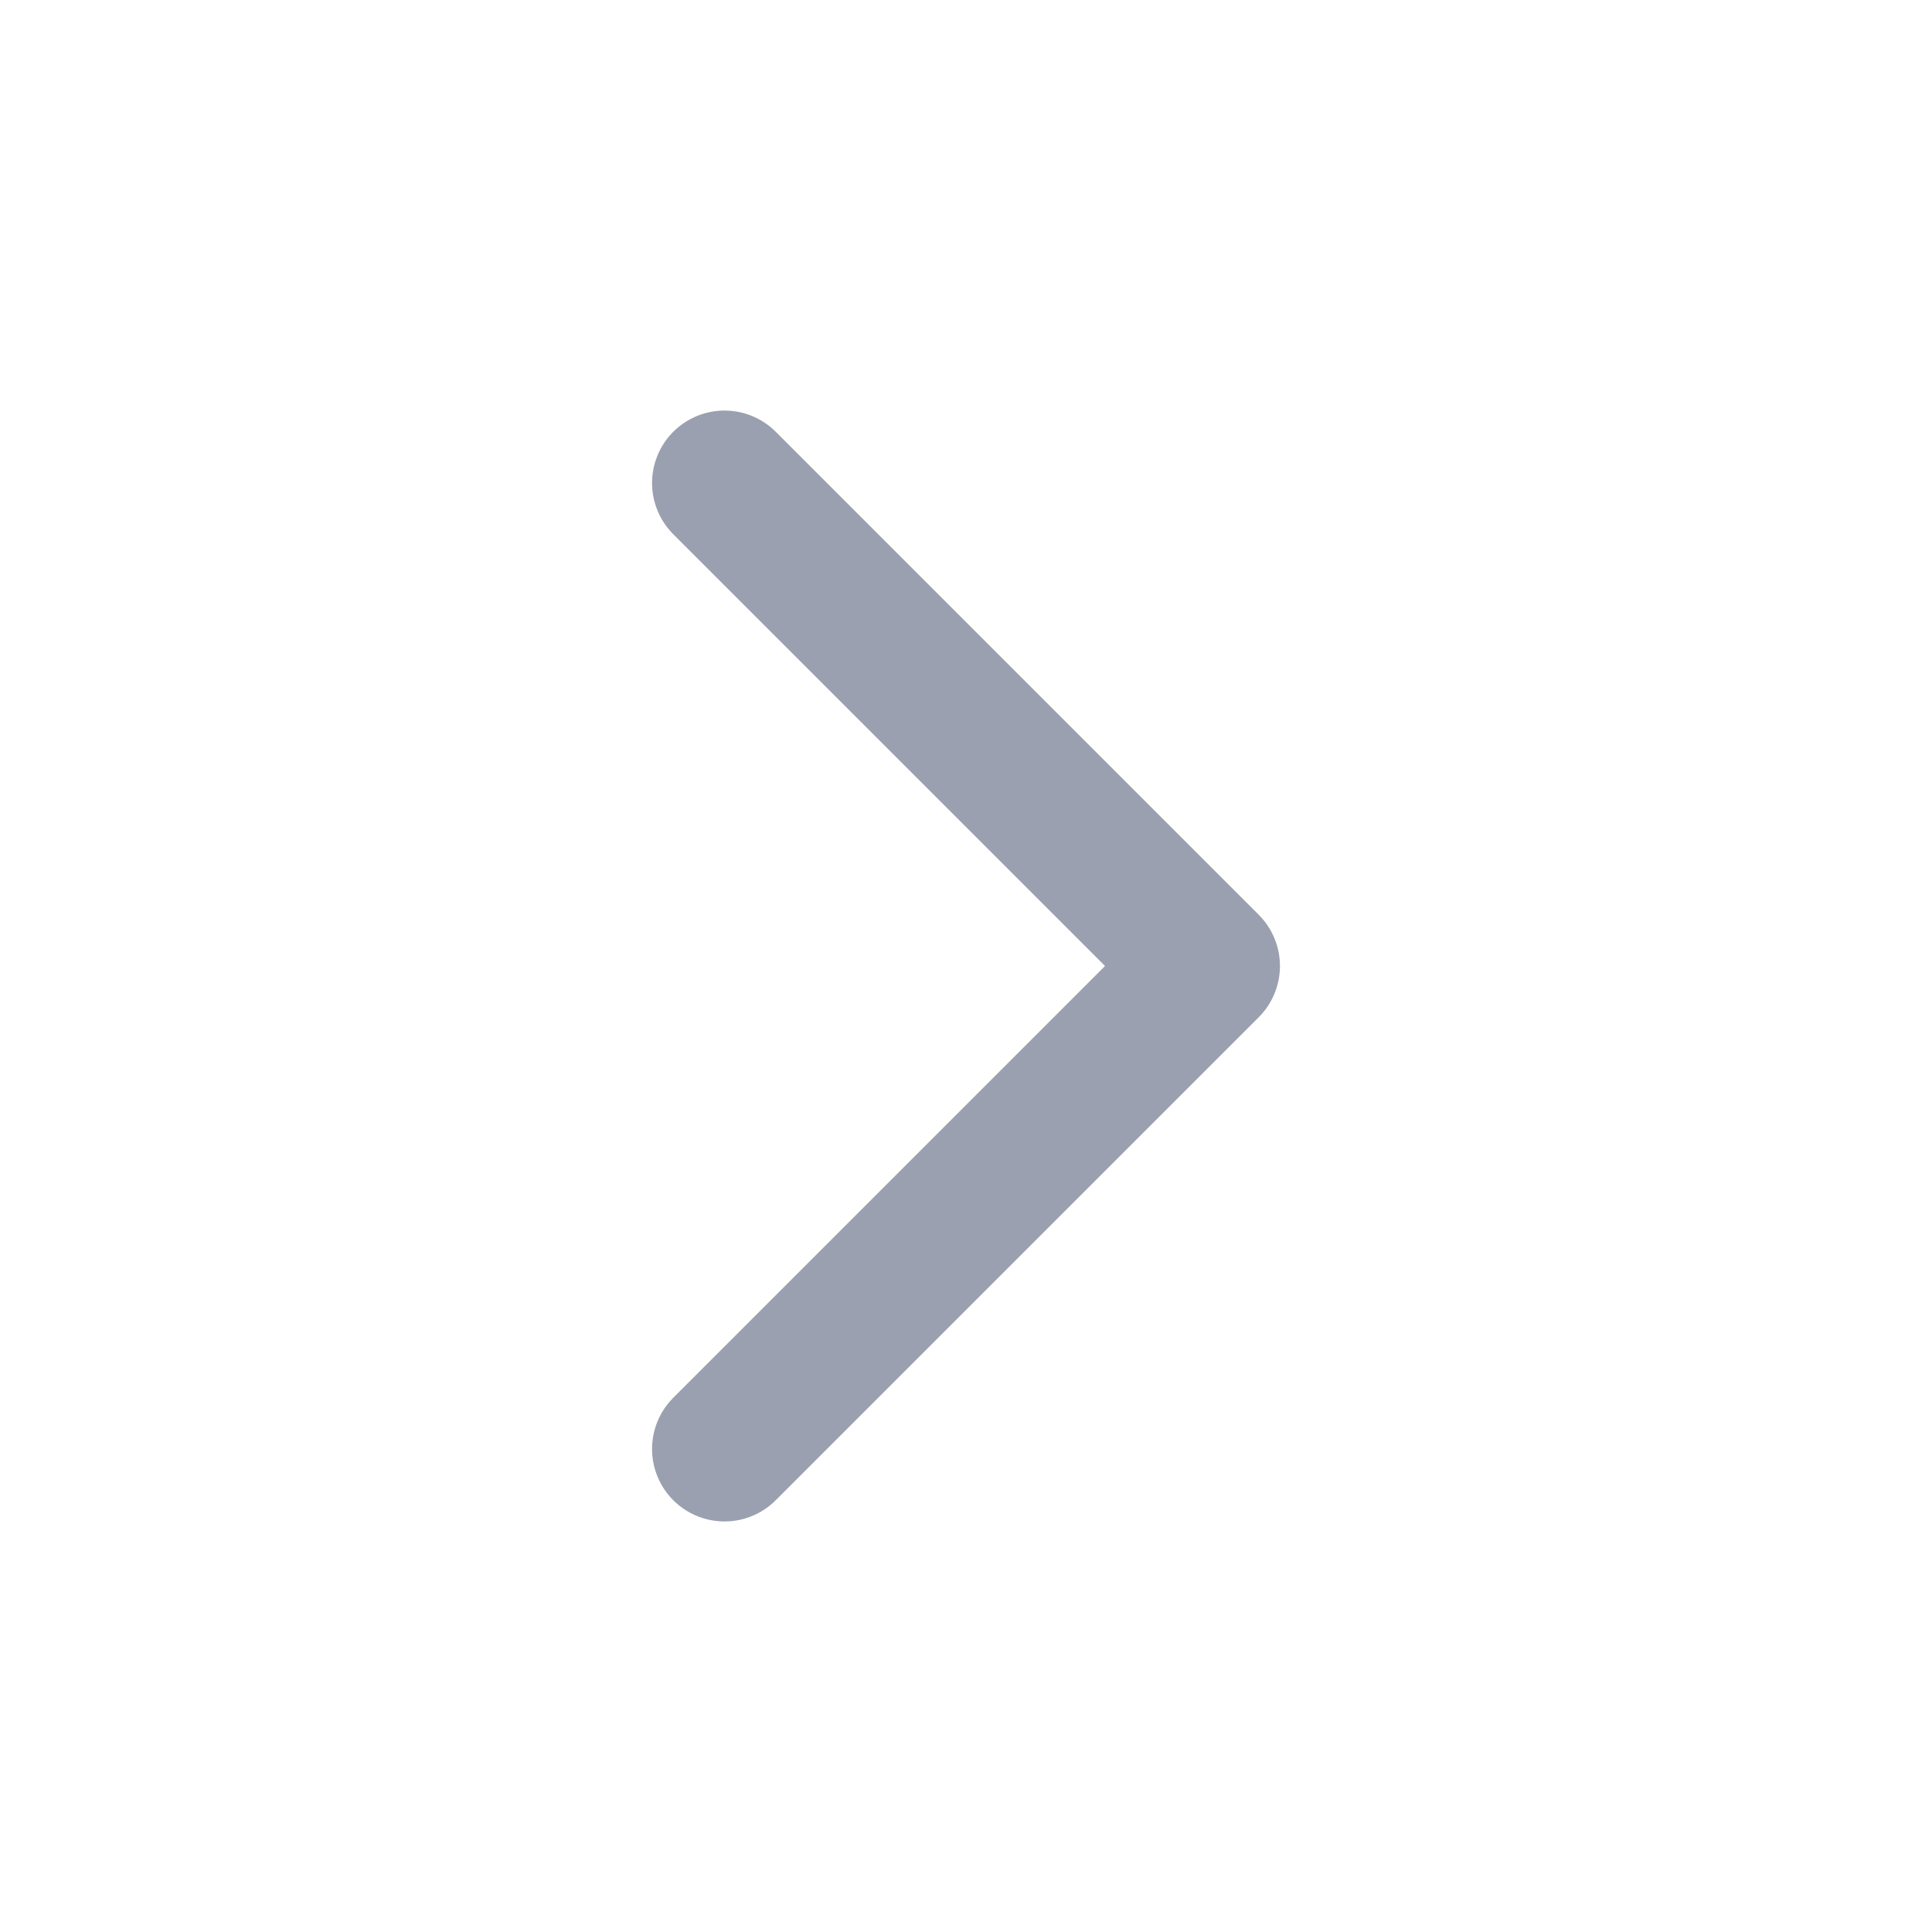
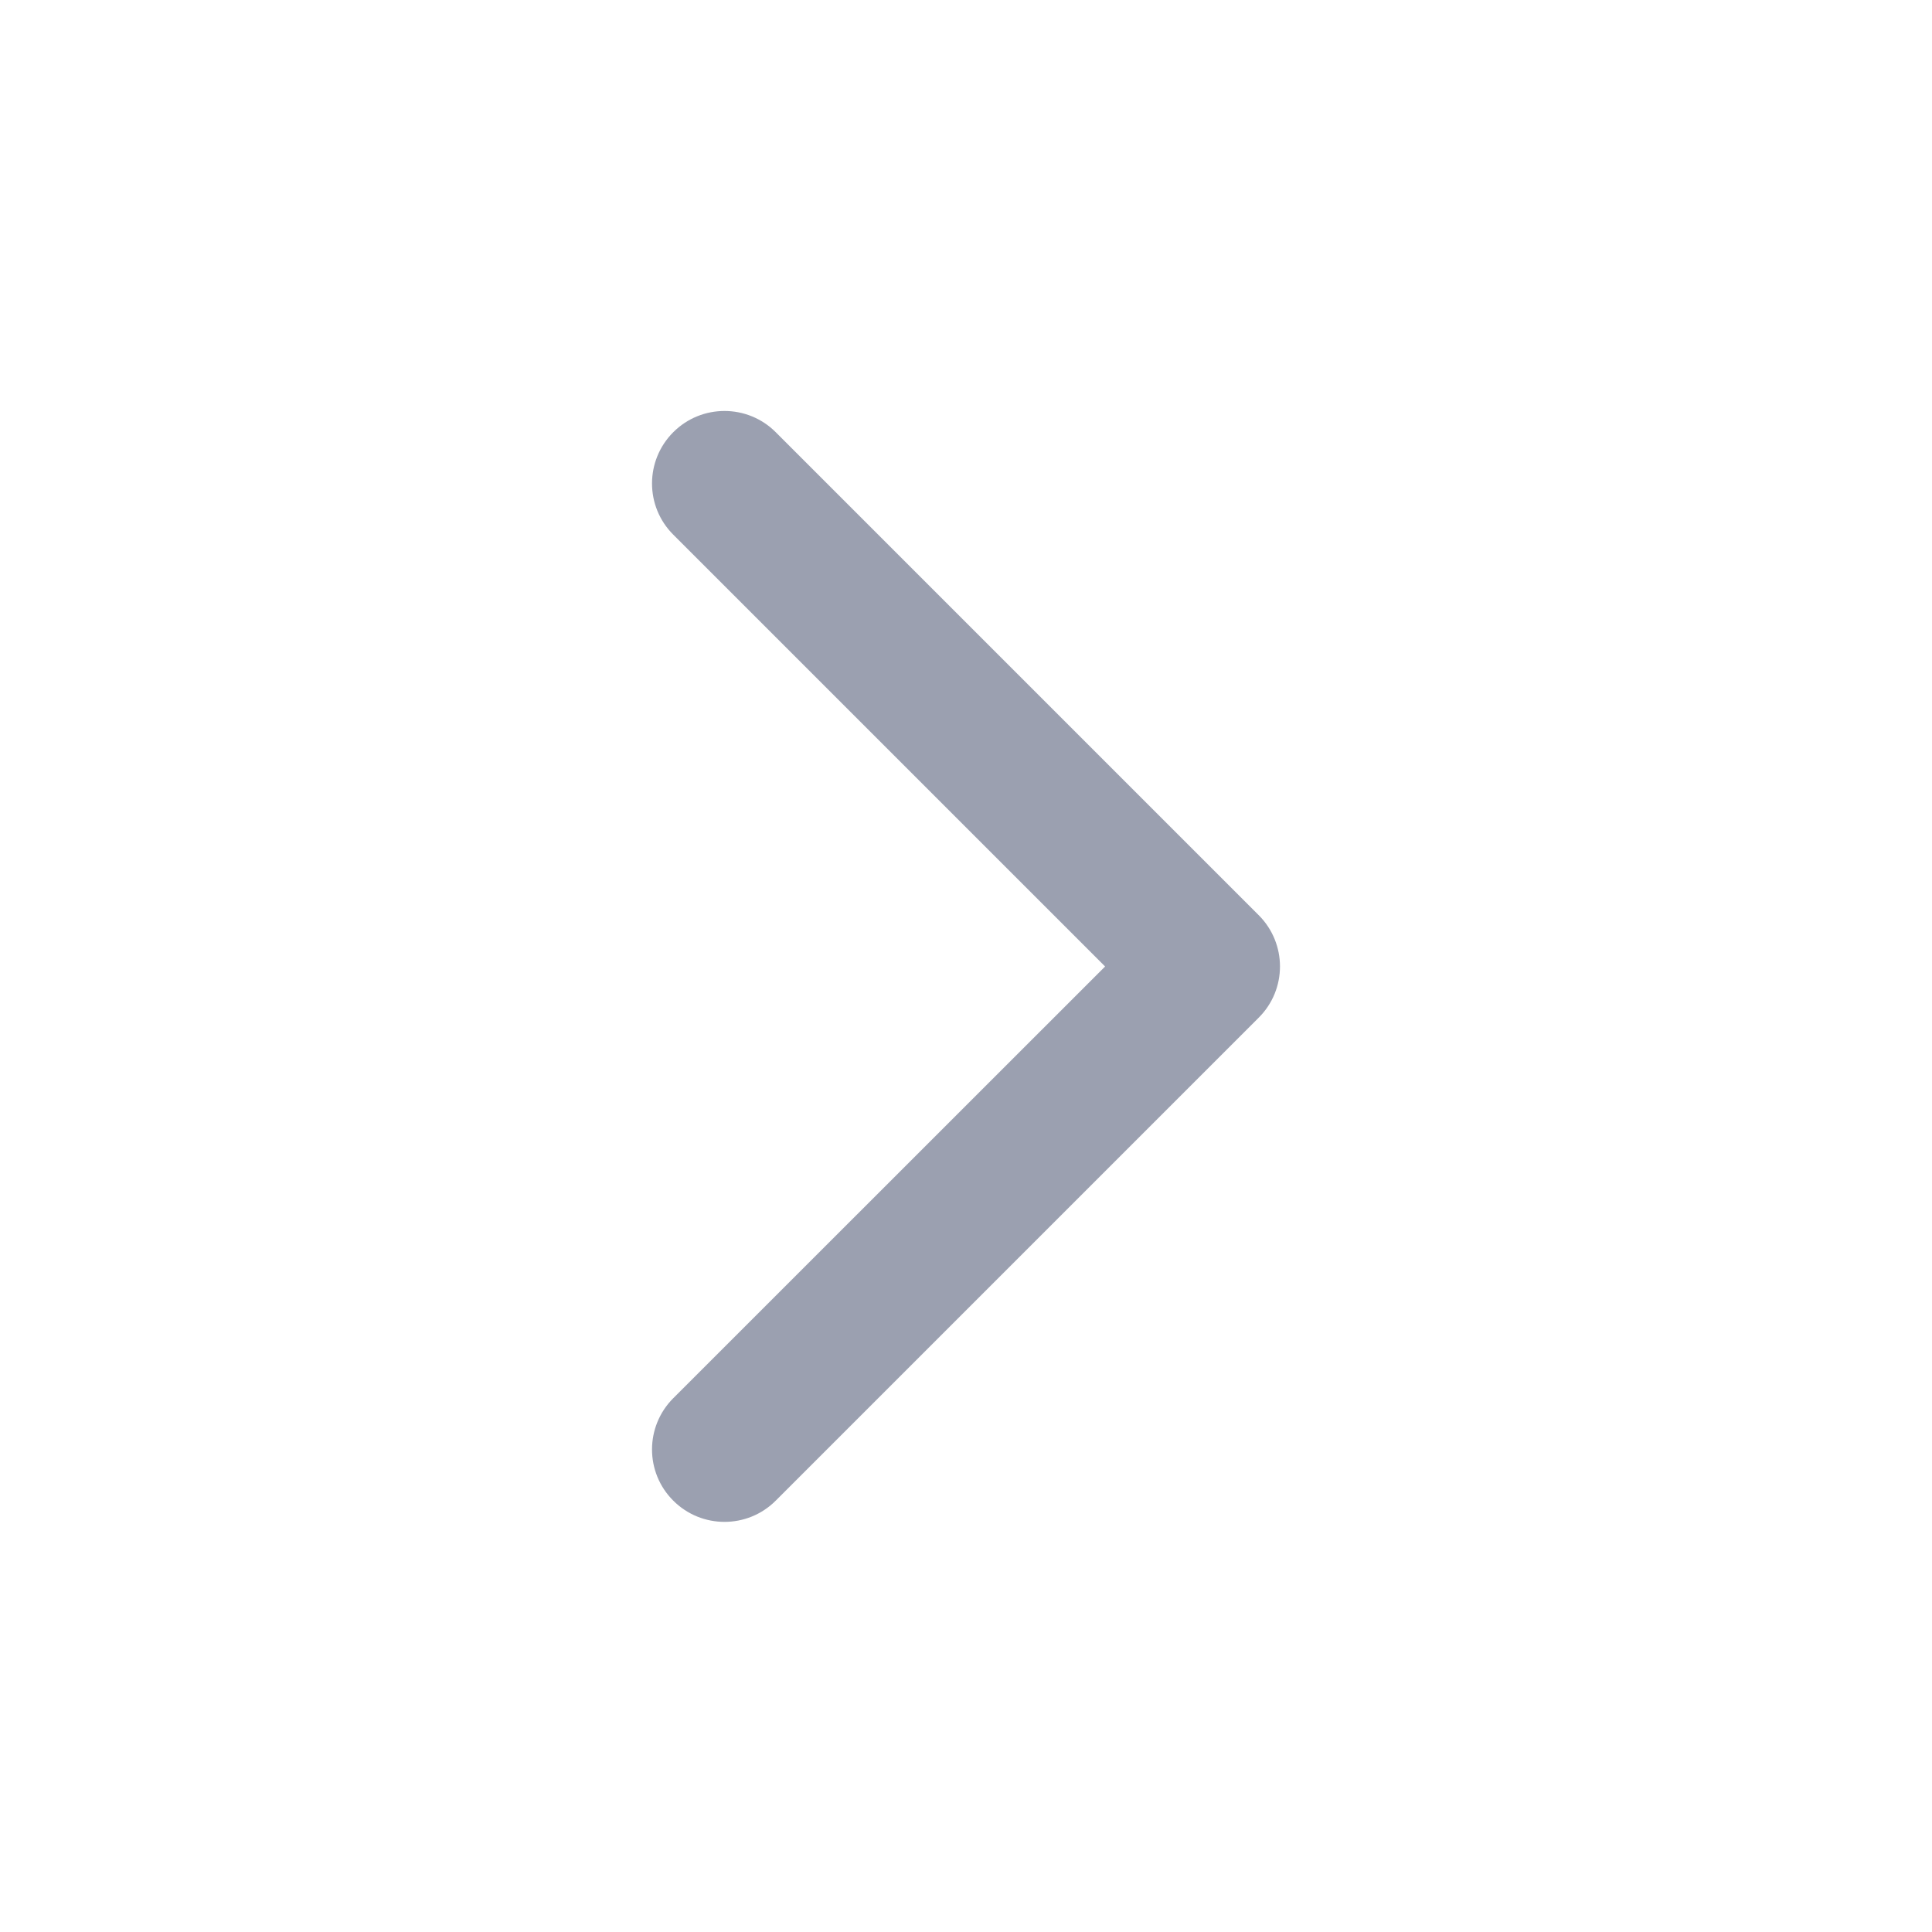
- <svg xmlns="http://www.w3.org/2000/svg" width="16" height="16" viewBox="0 0 16 16" fill="none">
-   <path d="M6 4L10 8L6 12" stroke="#9BA0B0" stroke-width="1.2" stroke-linecap="round" stroke-linejoin="round" />
+ <svg xmlns="http://www.w3.org/2000/svg" width="16" height="16" viewBox="0 0 16 16" fill="#9BA0B0">
+   <path d="M5.576 3.579C5.341 3.814 5.341 4.194 5.576 4.428L9.152 8.004L5.576 11.579C5.341 11.814 5.341 12.194 5.576 12.428C5.81 12.662 6.19 12.662 6.424 12.428L10.424 8.428C10.659 8.194 10.659 7.814 10.424 7.579L6.424 3.579C6.19 3.345 5.81 3.345 5.576 3.579Z" />
</svg>
